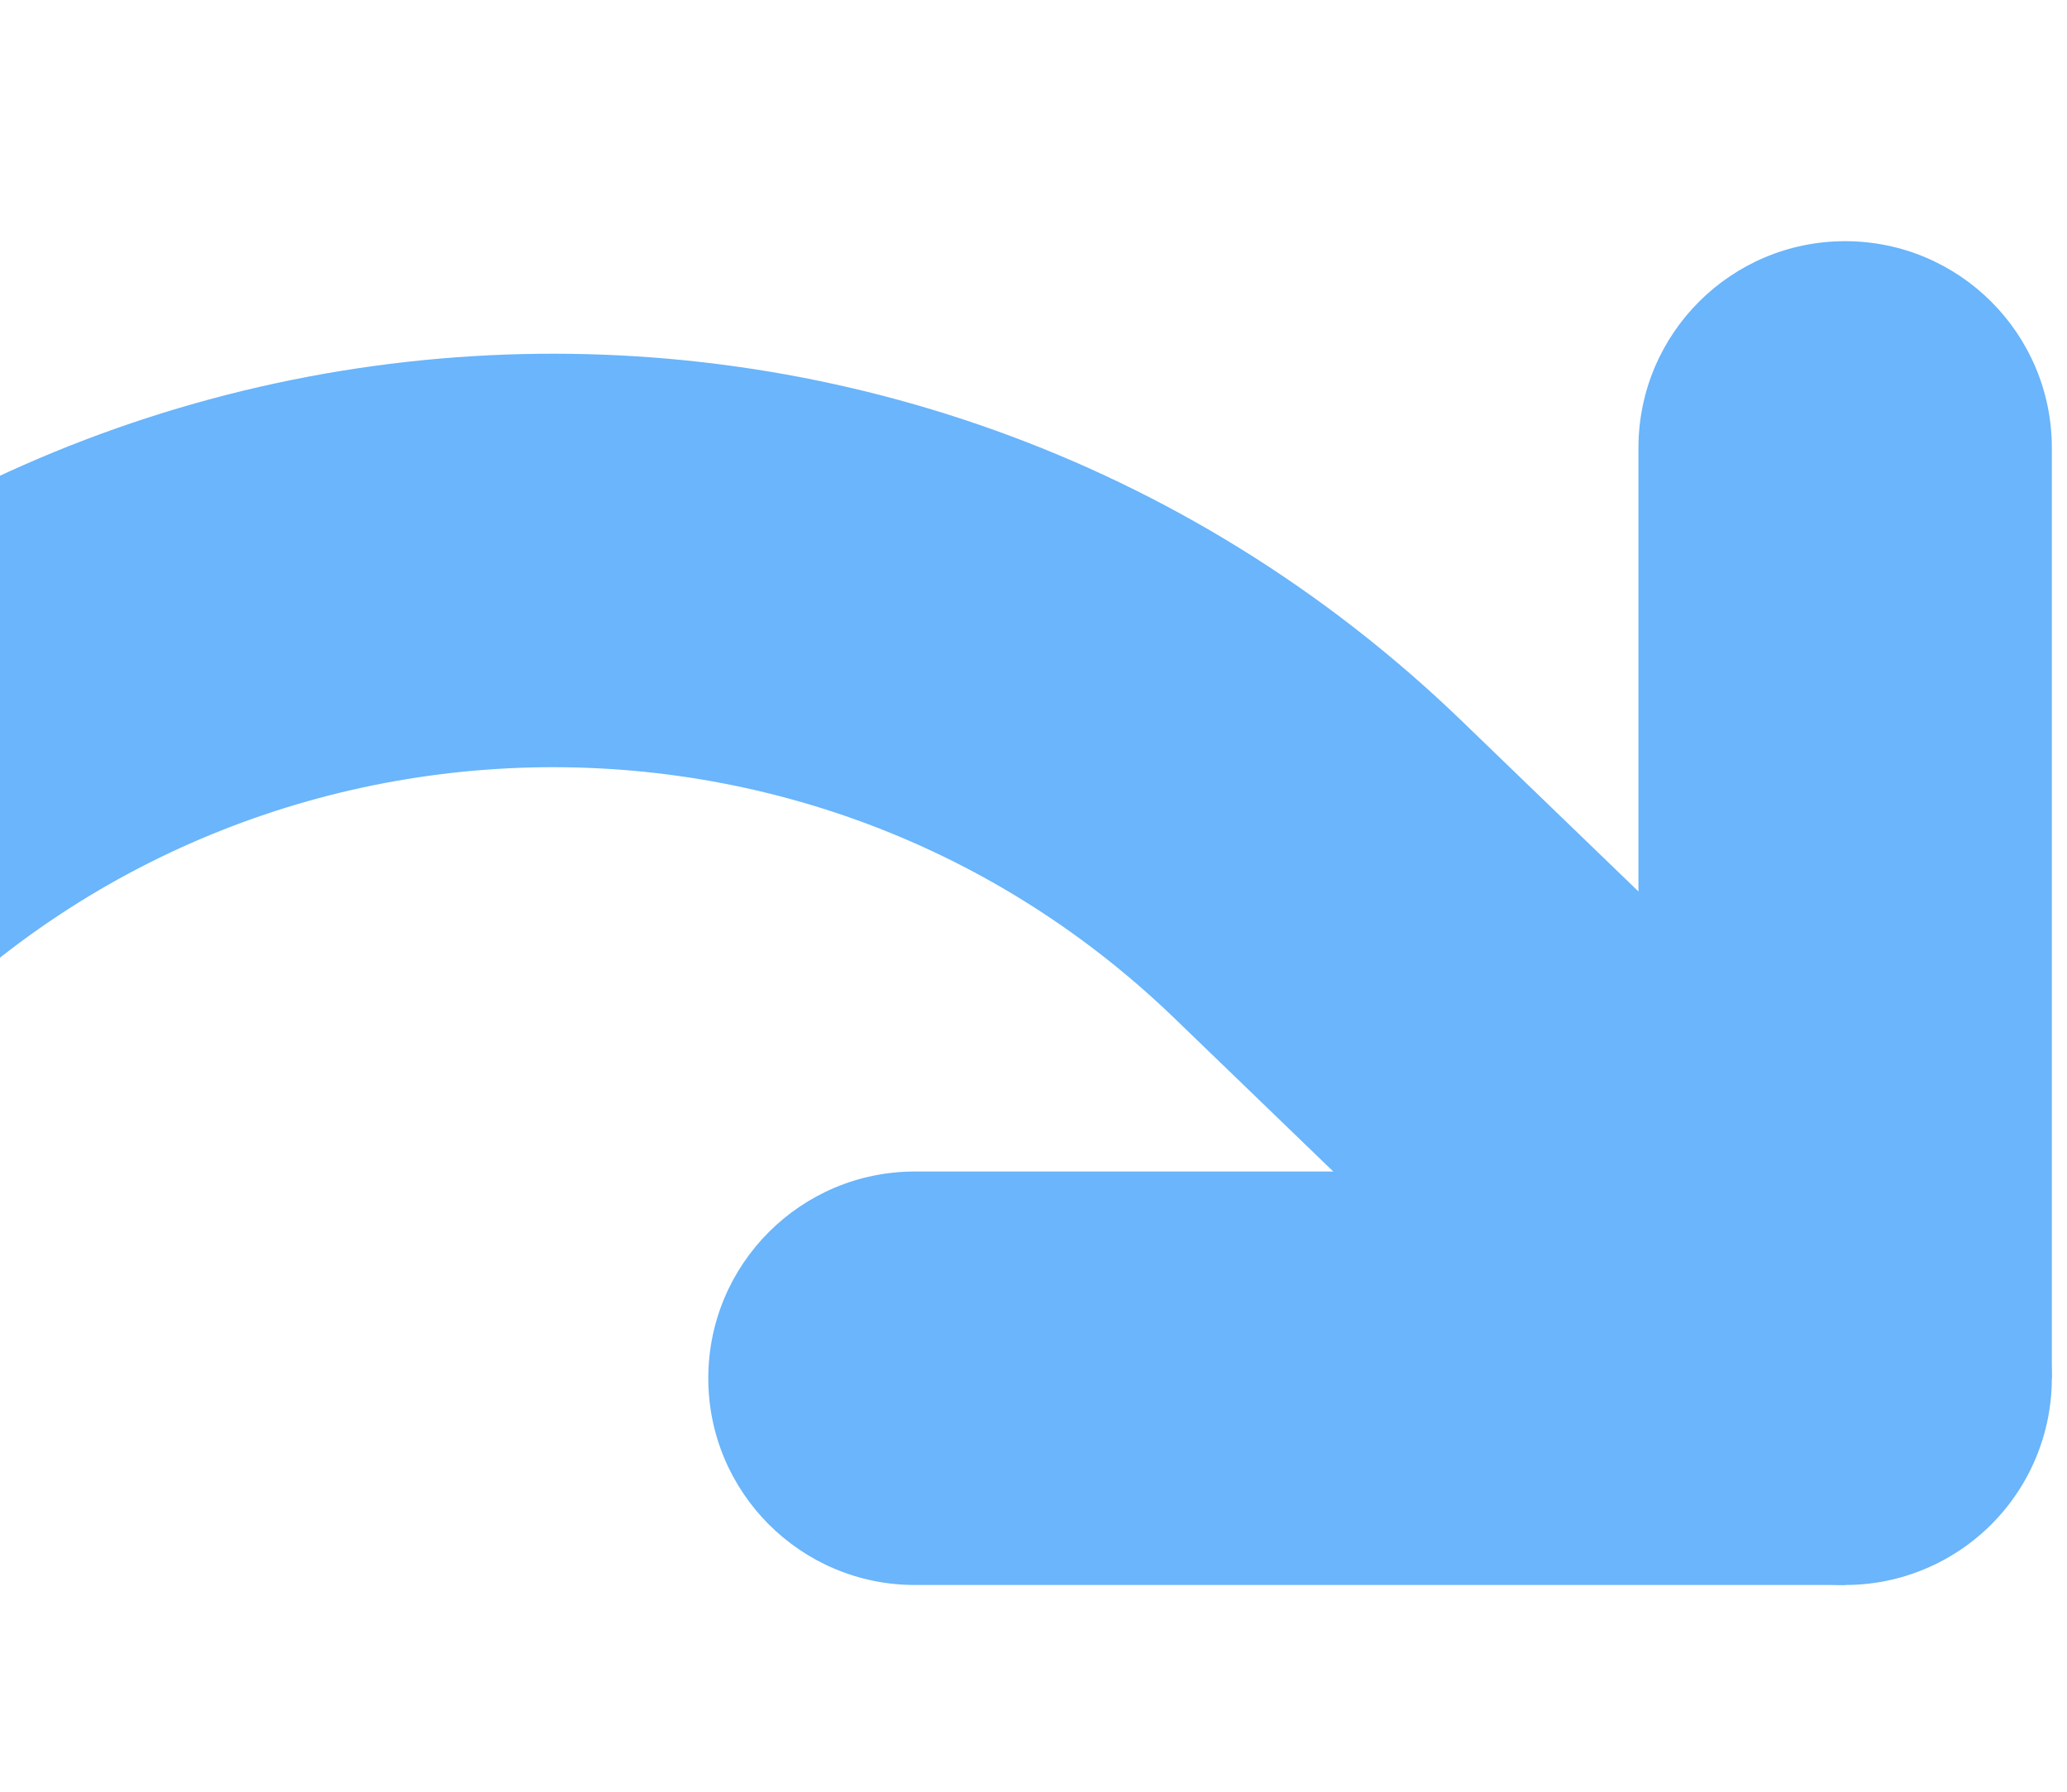
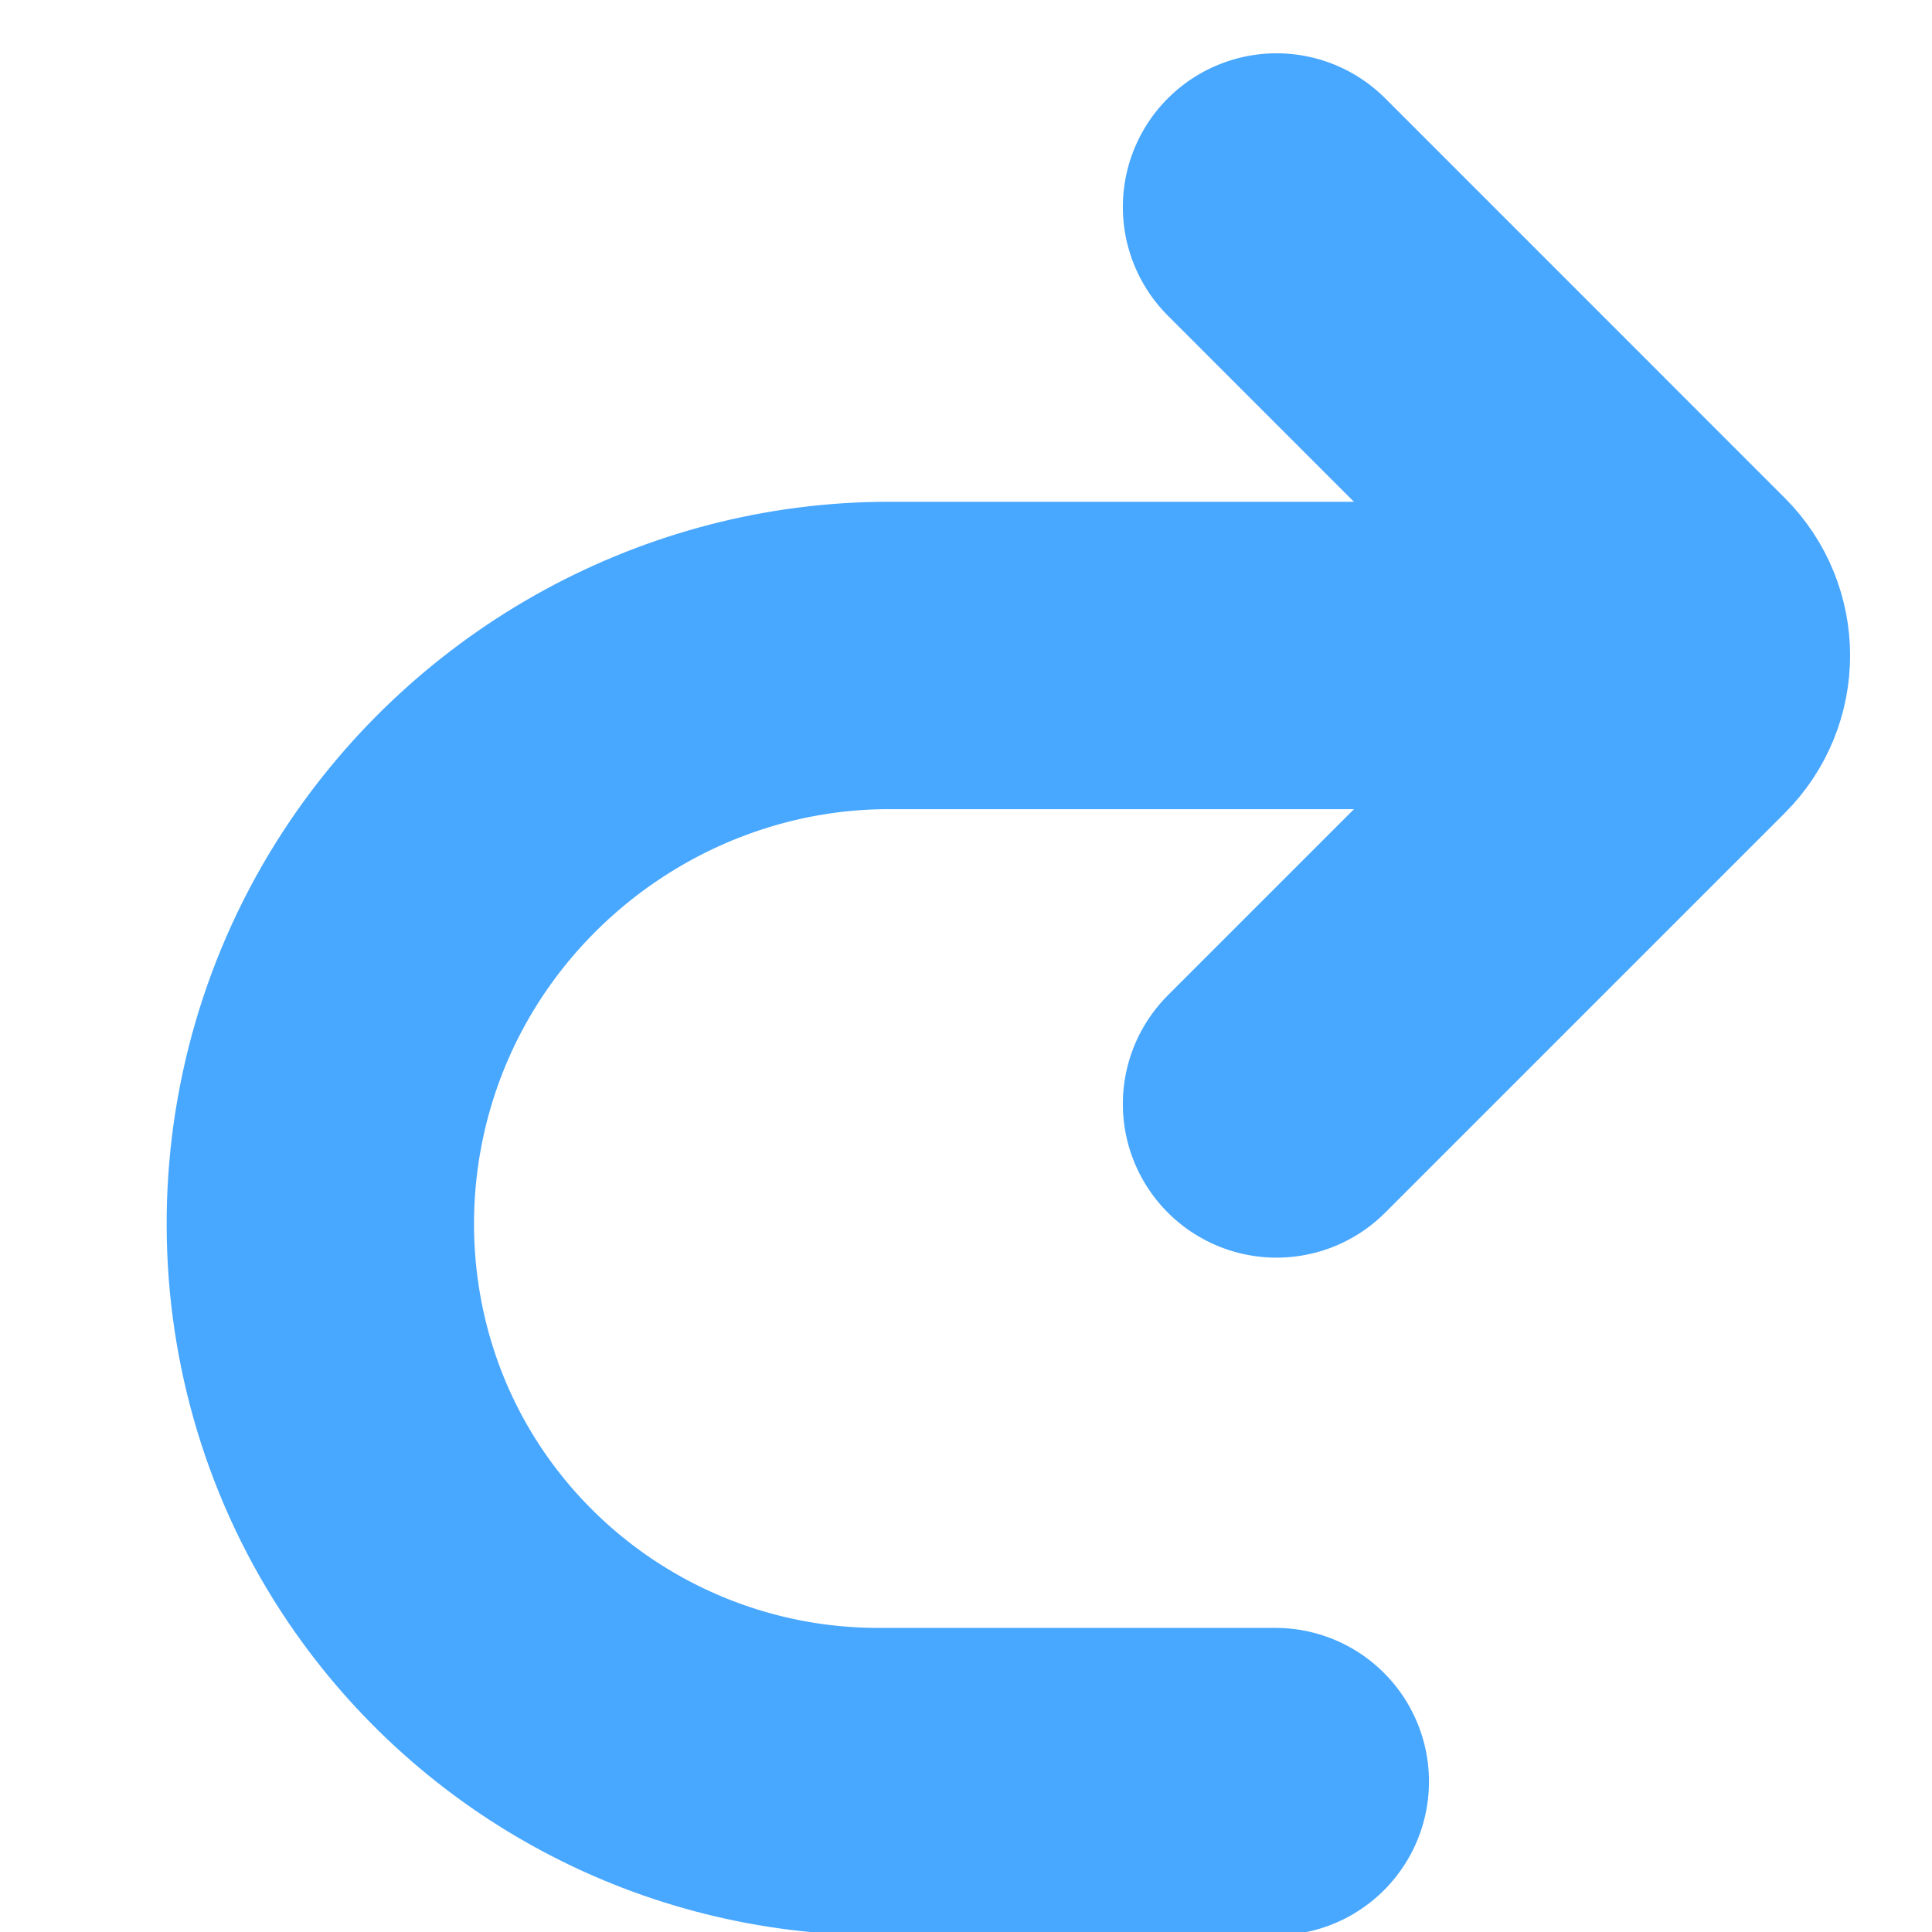
- <svg xmlns="http://www.w3.org/2000/svg" viewBox="0 0 30 26" fill="none">
-   <path d="M26.78 20L19.131 12.619C12.377 6.103 1.492 6.771 -4.414 14.065L-9.22 20" stroke="#6AB5FB" stroke-width="6" stroke-linecap="round" />
-   <path d="M23.78 6.5C23.78 4.843 25.123 3.5 26.78 3.5C28.437 3.5 29.78 4.843 29.78 6.5H23.78ZM23.78 20V6.5H29.78V20H23.78Z" fill="#6AB5FB" />
-   <path d="M13.28 23C11.623 23 10.28 21.657 10.28 20C10.28 18.343 11.623 17 13.28 17V23ZM26.78 23H13.28V17H26.78V23Z" fill="#6AB5FB" />
+ <svg xmlns="http://www.w3.org/2000/svg" viewBox="0 0 22 22" fill="none">
+   <path d="M14.522 20.287H9.998C7.888 20.287 5.916 19.24 4.732 17.494V17.494C3.294 15.37 3.291 12.56 4.695 10.414V10.414C5.889 8.589 7.938 7.464 10.119 7.464H18.857" stroke="#48A7FF" stroke-width="3.5" stroke-linecap="round" />
+   <path d="M14.536 2.357L19.087 6.909C19.394 7.216 19.394 7.713 19.087 8.02L14.536 12.571" stroke="#48A7FF" stroke-width="3.5" stroke-linecap="round" />
</svg>
